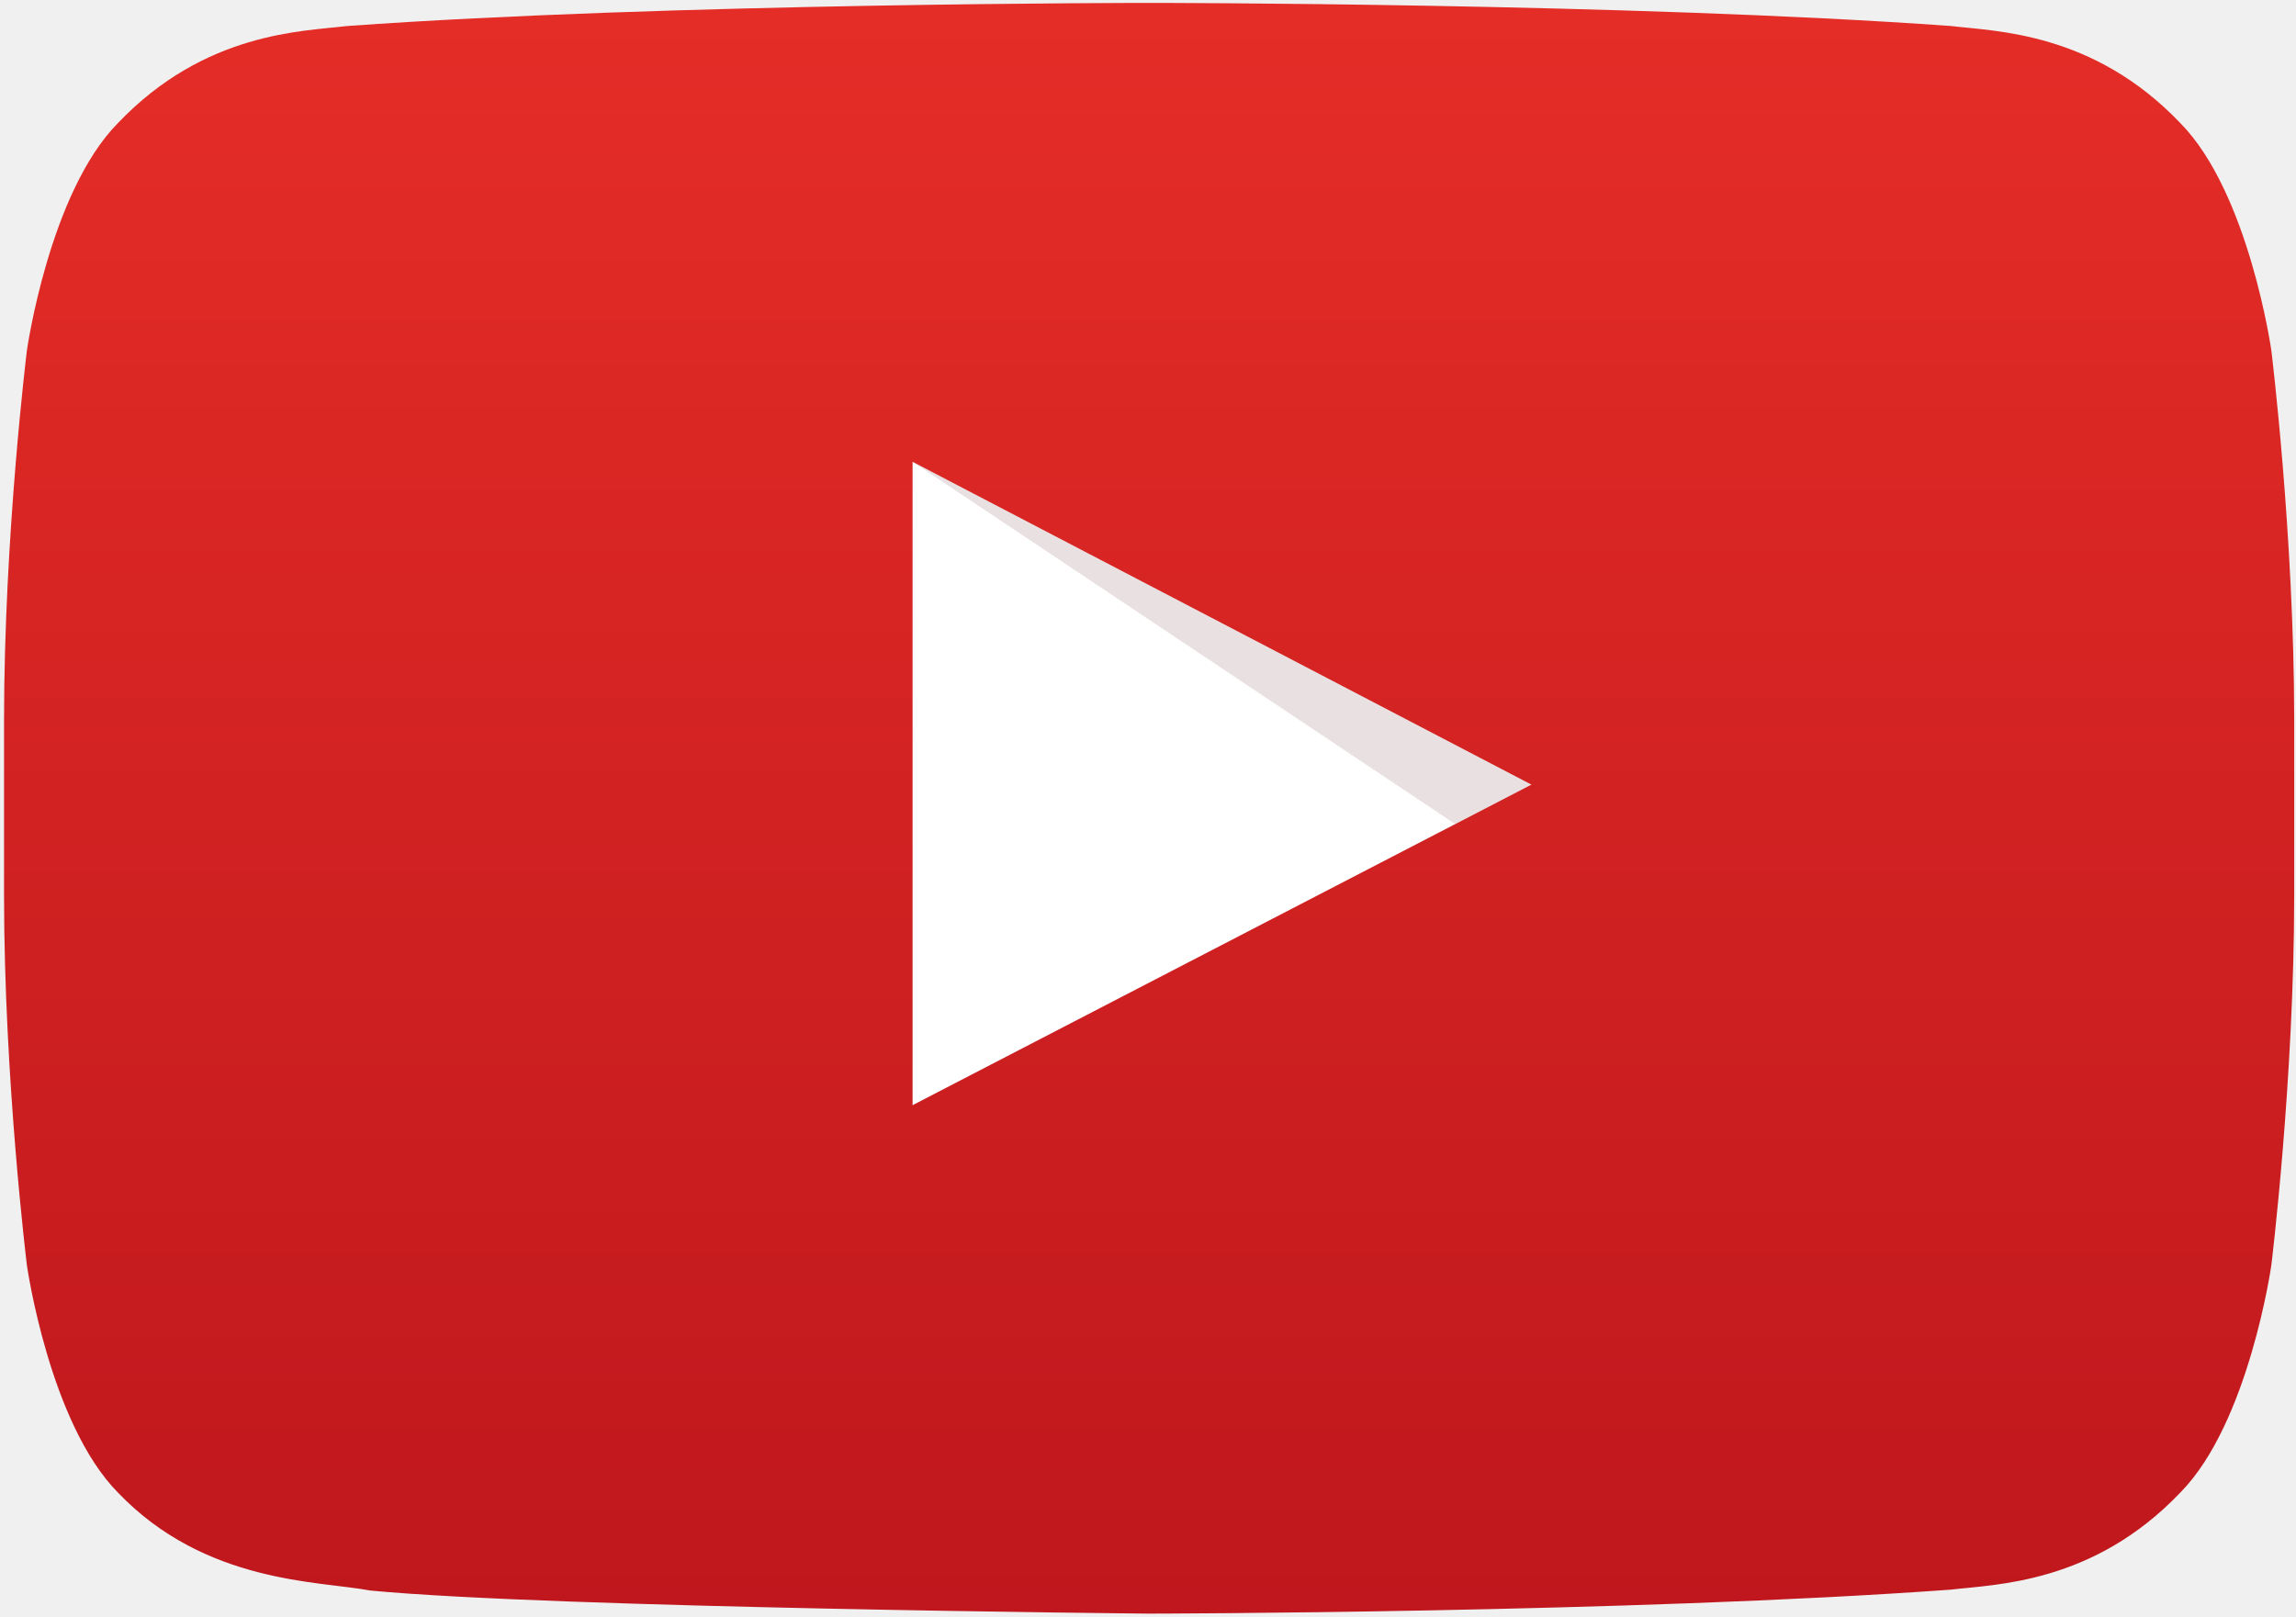
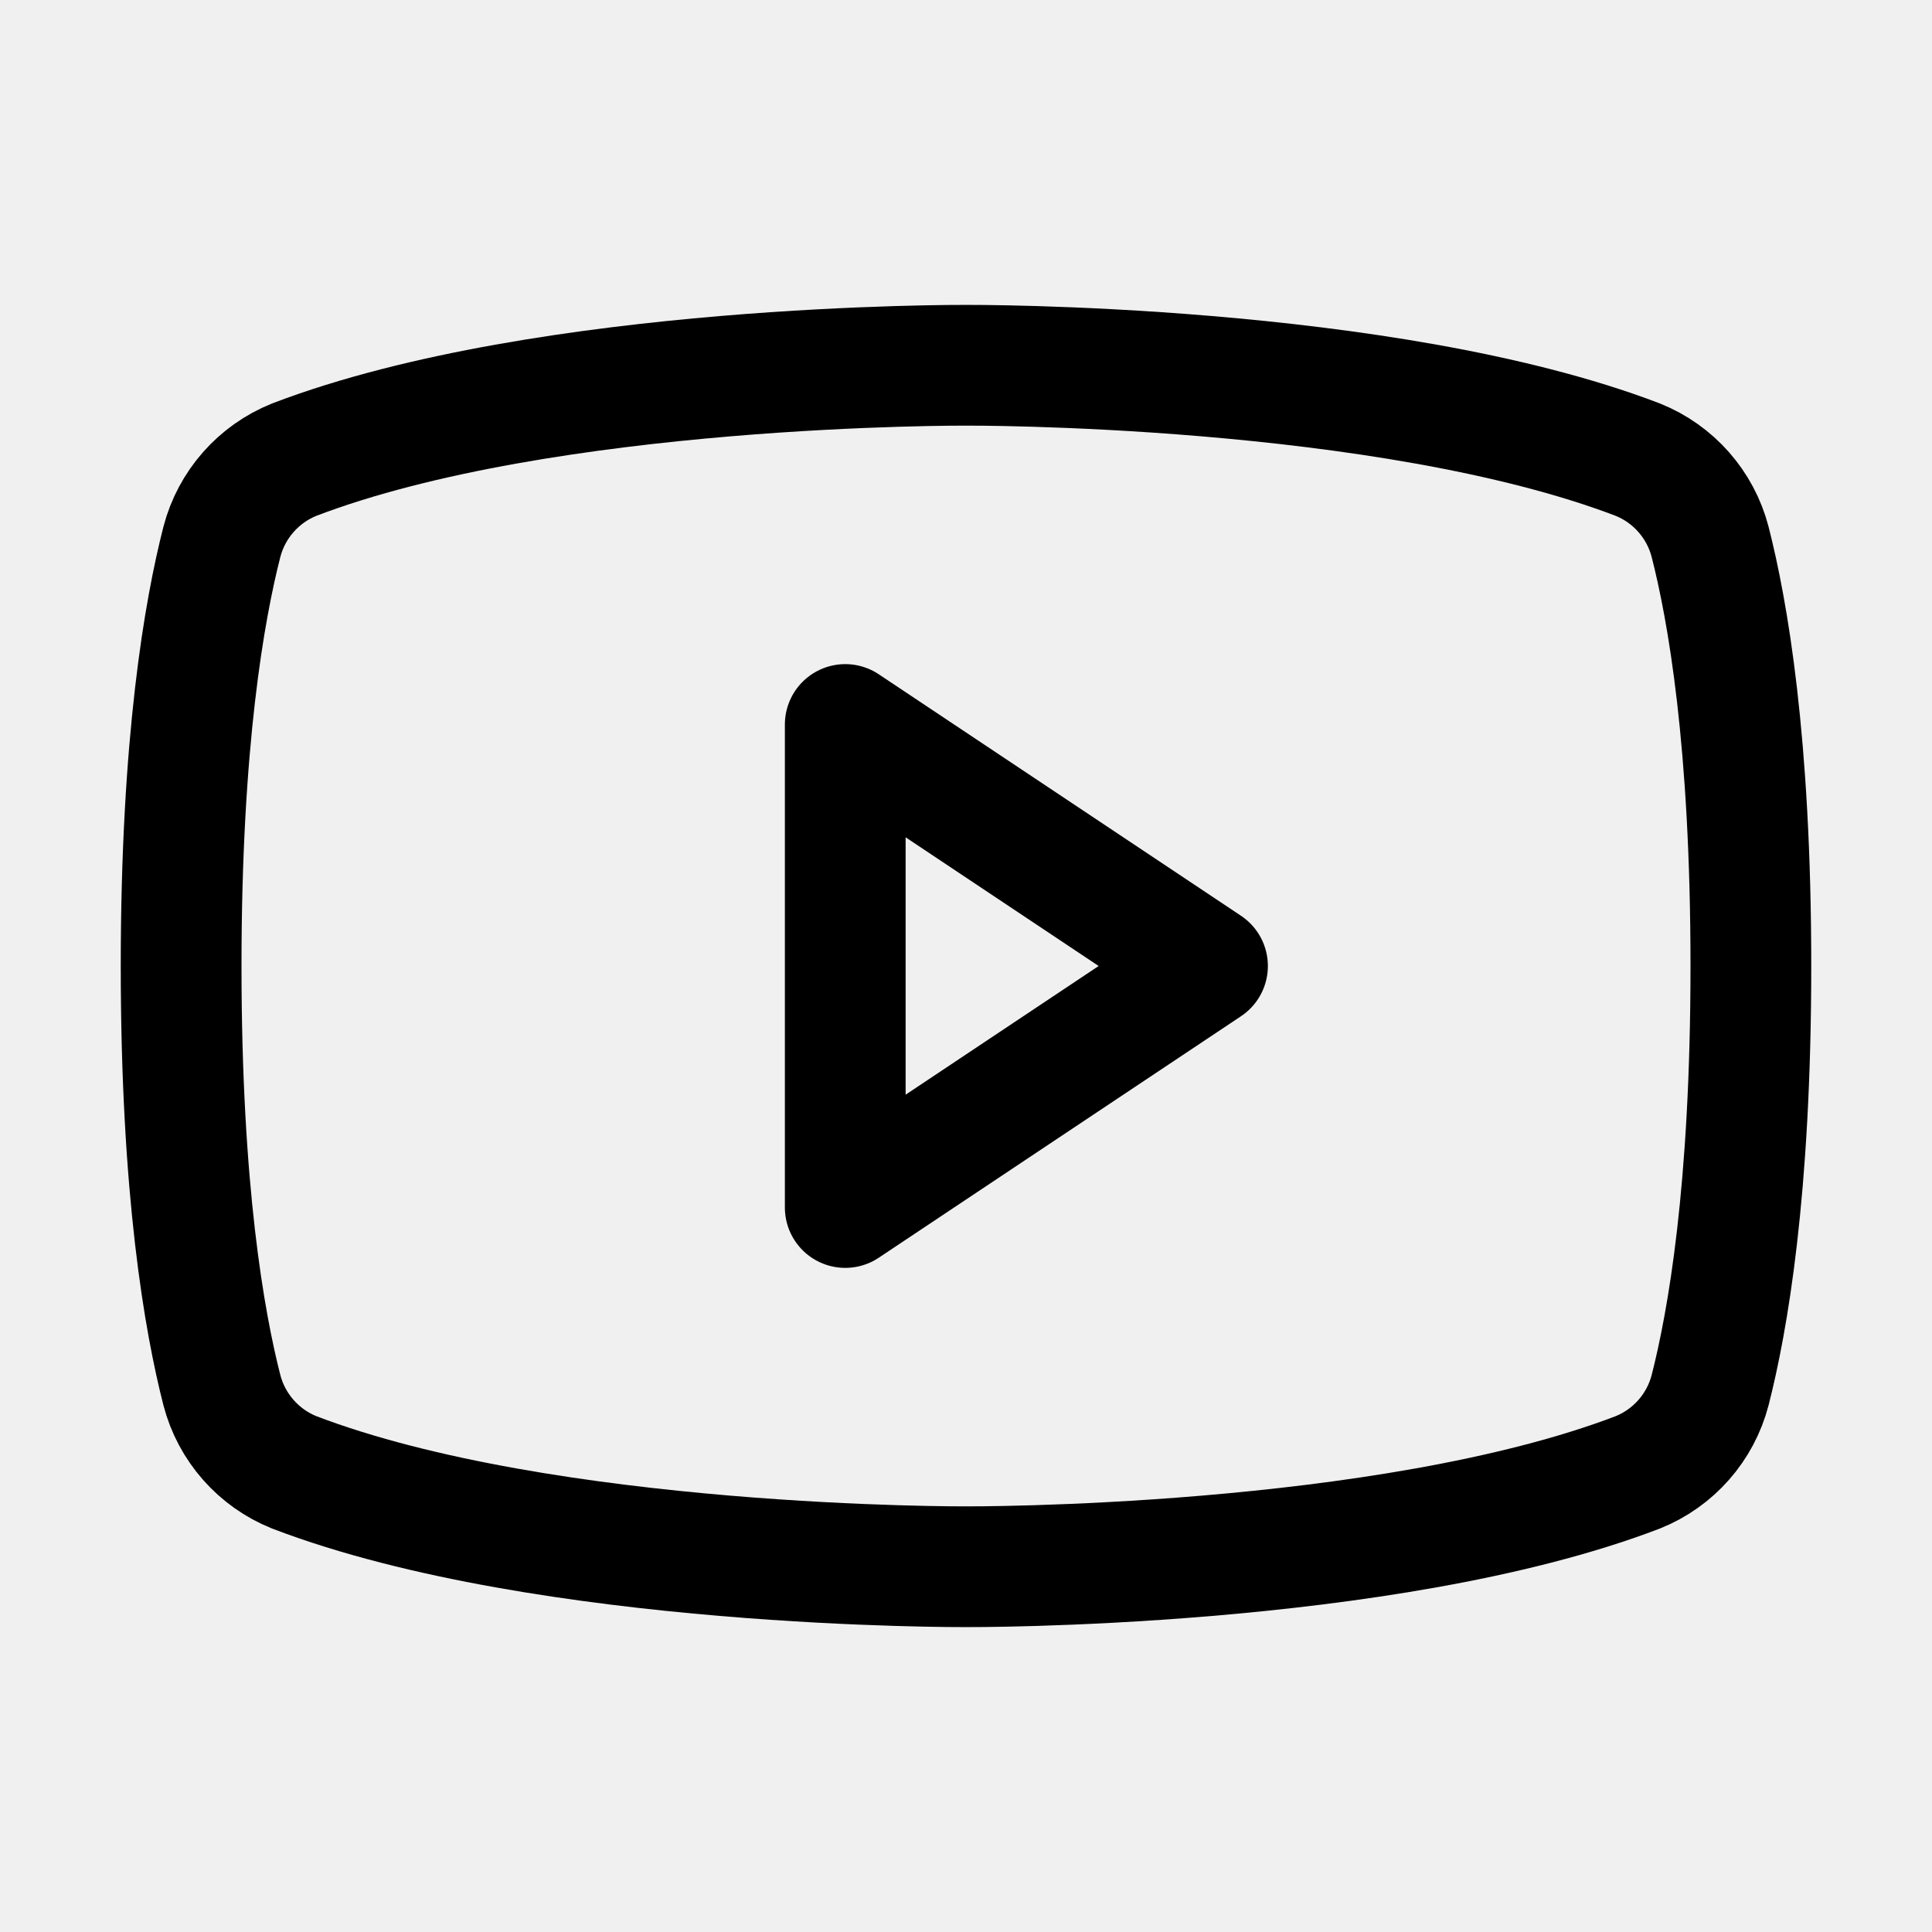
- <svg xmlns="http://www.w3.org/2000/svg" version="1.1" id="YouTube_Icon" x="0px" y="0px" viewBox="0 0 1024 721" enable-background="new 0 0 1024 721" xml:space="preserve">
-   <path id="Triangle" fill="#FFFFFF" d="M407,493l276-143L407,206V493z" />
-   <path id="The_Sharpness" opacity="0.12" fill="#420000" d="M407,206l242,161.6l34-17.6L407,206z" />
-   <g id="Lozenge">
-     <g>
-       <linearGradient id="SVGID_1_" gradientUnits="userSpaceOnUse" x1="512.5" y1="719.7" x2="512.5" y2="1.2" gradientTransform="matrix(1 0 0 -1 0 721)">
-         <stop offset="0" style="stop-color:#E52D27" />
-         <stop offset="1" style="stop-color:#BF171D" />
-       </linearGradient>
-       <path fill="url(#SVGID_1_)" d="M1013,156.3c0,0-10-70.4-40.6-101.4C933.6,14.2,890,14,870.1,11.6C727.1,1.3,512.7,1.3,512.7,1.3    h-0.4c0,0-214.4,0-357.4,10.3C135,14,91.4,14.2,52.6,54.9C22,85.9,12,156.3,12,156.3S1.8,238.9,1.8,321.6v77.5    C1.8,481.8,12,564.4,12,564.4s10,70.4,40.6,101.4c38.9,40.7,89.9,39.4,112.6,43.7c81.7,7.8,347.3,10.3,347.3,10.3    s214.6-0.3,357.6-10.7c20-2.4,63.5-2.6,102.3-43.3c30.6-31,40.6-101.4,40.6-101.4s10.2-82.7,10.2-165.3v-77.5    C1023.2,238.9,1013,156.3,1013,156.3z M407,493V206l276,144L407,493z" />
-     </g>
-   </g>
+ <svg xmlns="http://www.w3.org/2000/svg" width="100%" height="100%" viewBox="0 0 256 256" version="1.1" xml:space="preserve" style="fill-rule:evenodd;clip-rule:evenodd;stroke-linecap:round;stroke-linejoin:round;">
+   <rect x="0" y="0" width="256" height="256" style="fill:none;" />
+   <path d="M160,128L112,96L112,160L160,128Z" style="fill:none;fill-rule:nonzero;stroke:black;stroke-width:16px;" />
+   <path d="M24,128C24,157.8 27.1,175.2 29.4,184.2C30.685,189.148 34.253,193.2 39,195.1C72.5,207.9 128,207.6 128,207.6C128,207.6 183.5,207.9 217,195.1C221.747,193.2 225.315,189.148 226.6,184.2C228.9,175.2 232,157.8 232,128C232,98.2 228.9,80.8 226.6,71.8C225.315,66.852 221.747,62.8 217,60.9C183.5,48.1 128,48.4 128,48.4C128,48.4 72.5,48.1 39,60.9C34.253,62.8 30.685,66.852 29.4,71.8C27.1,80.8 24,98.2 24,128Z" style="fill:none;fill-rule:nonzero;stroke:black;stroke-width:16px;" />
</svg>
